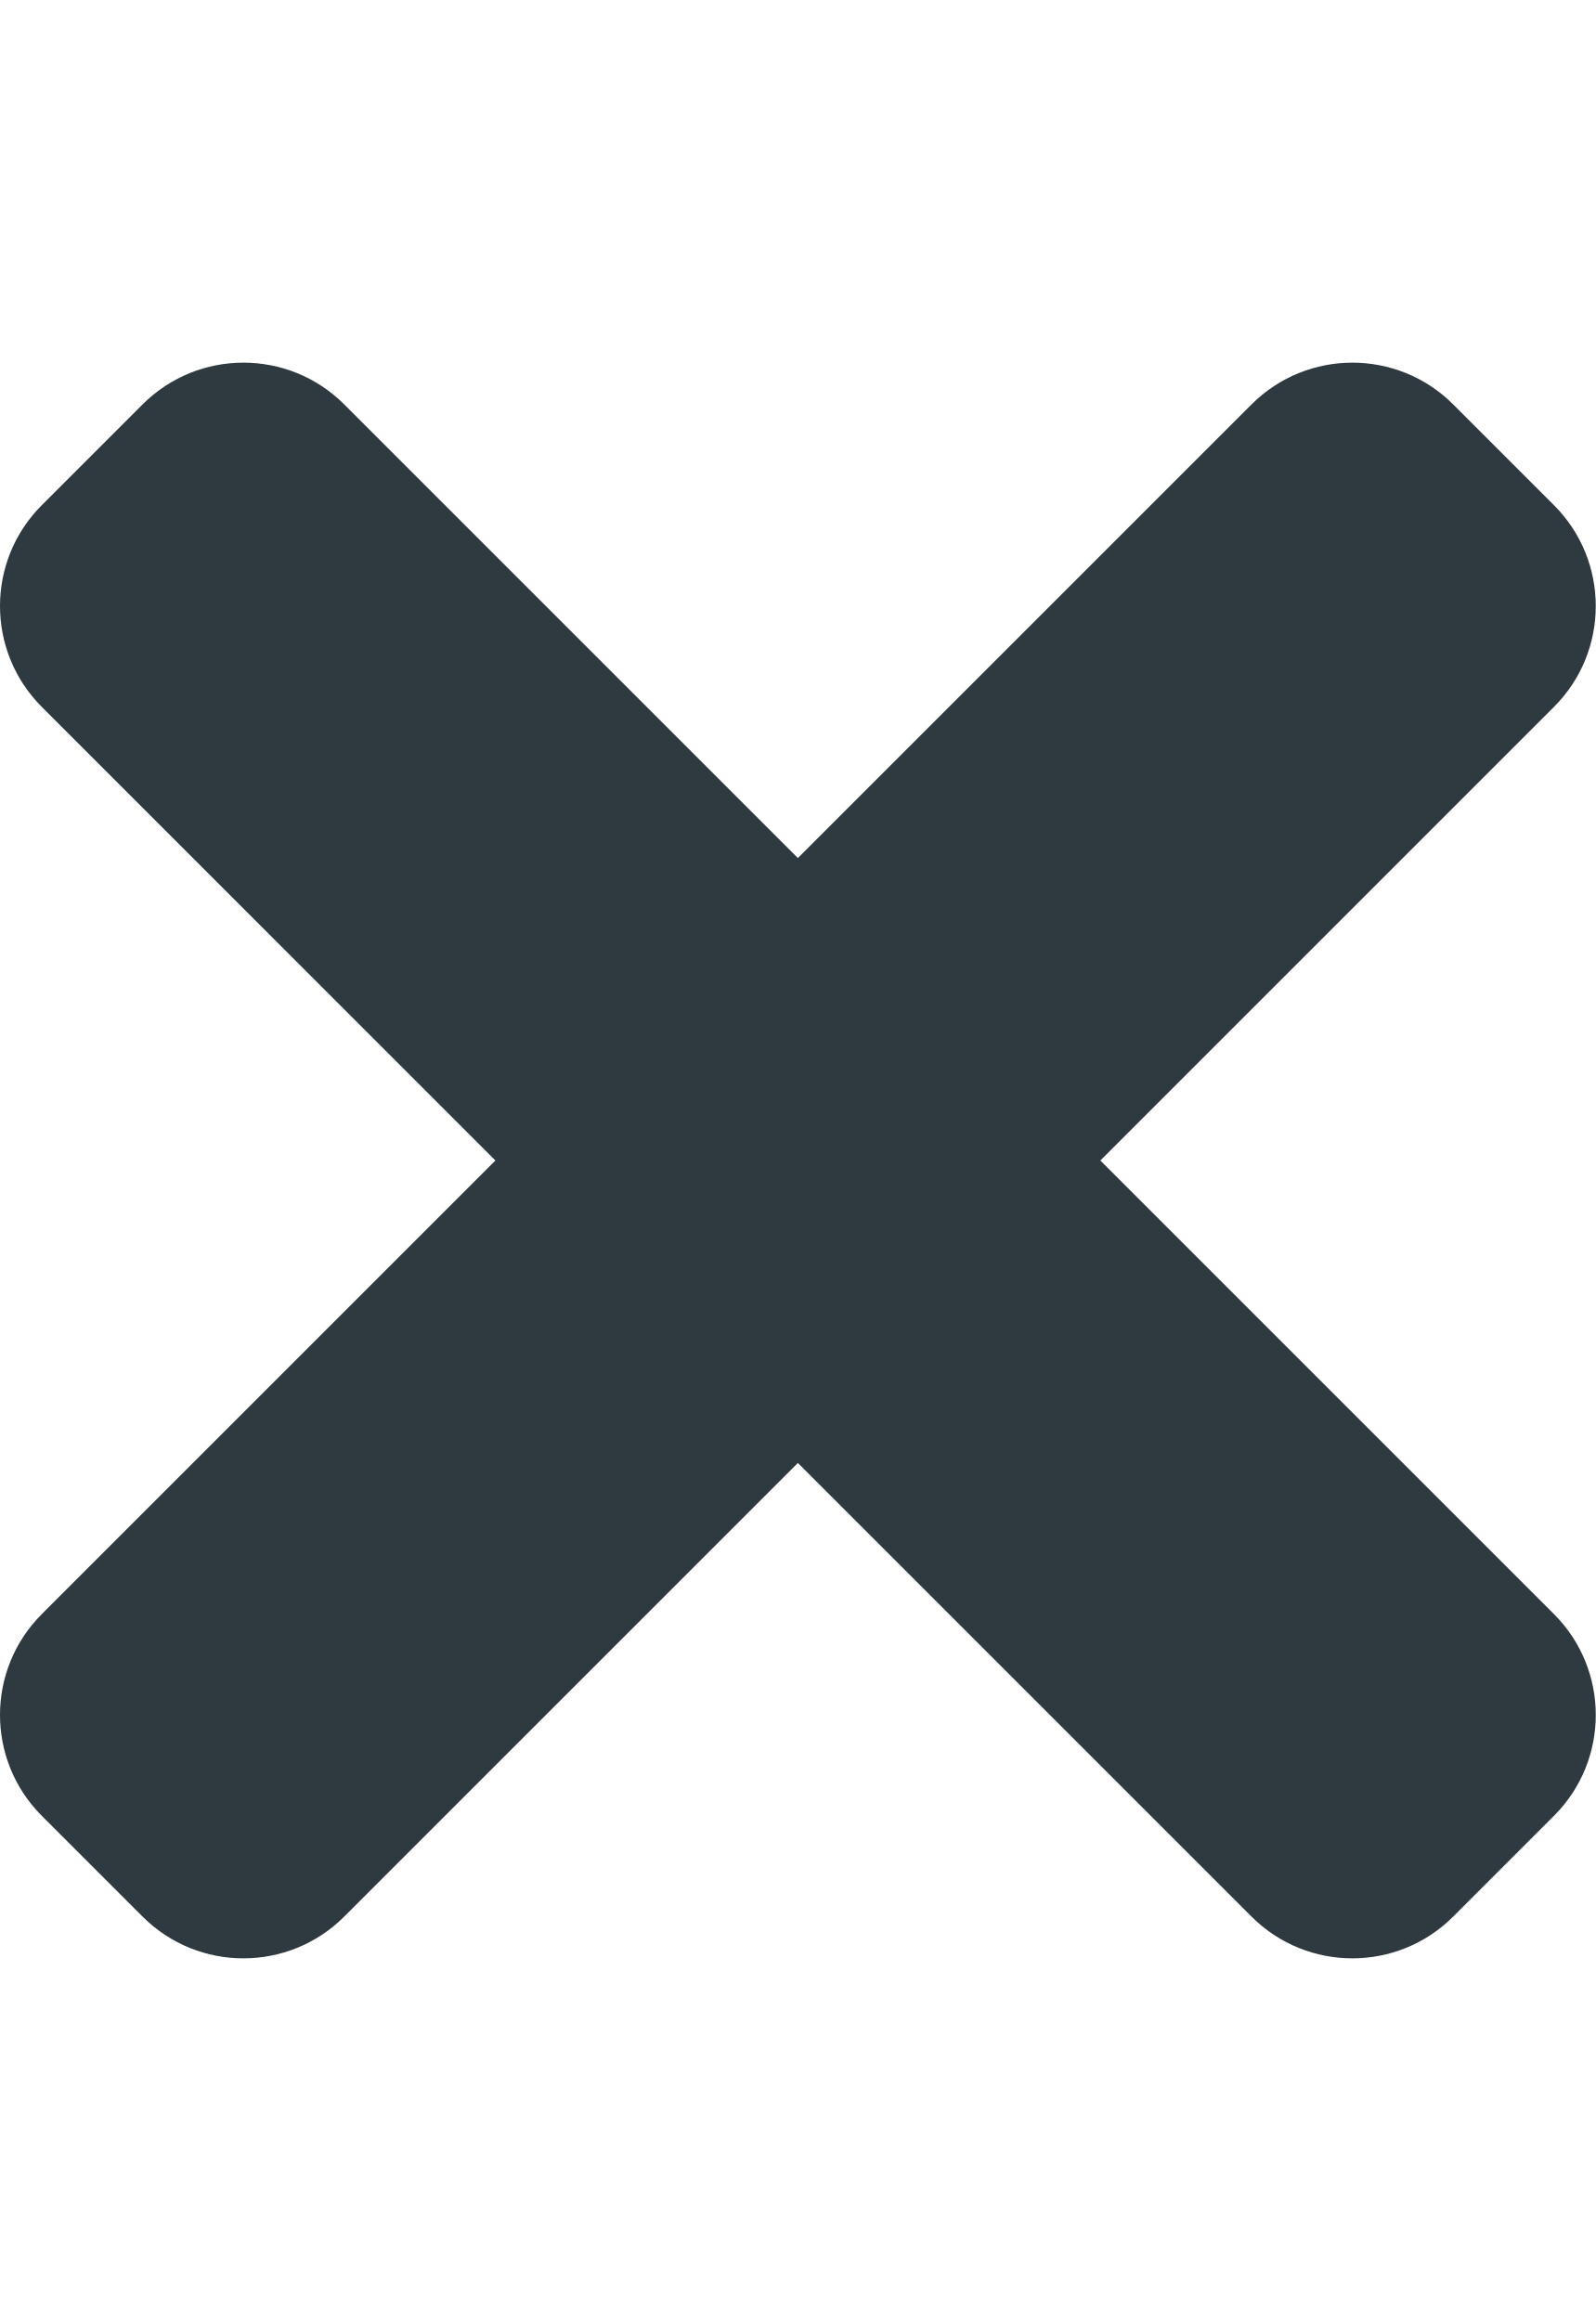
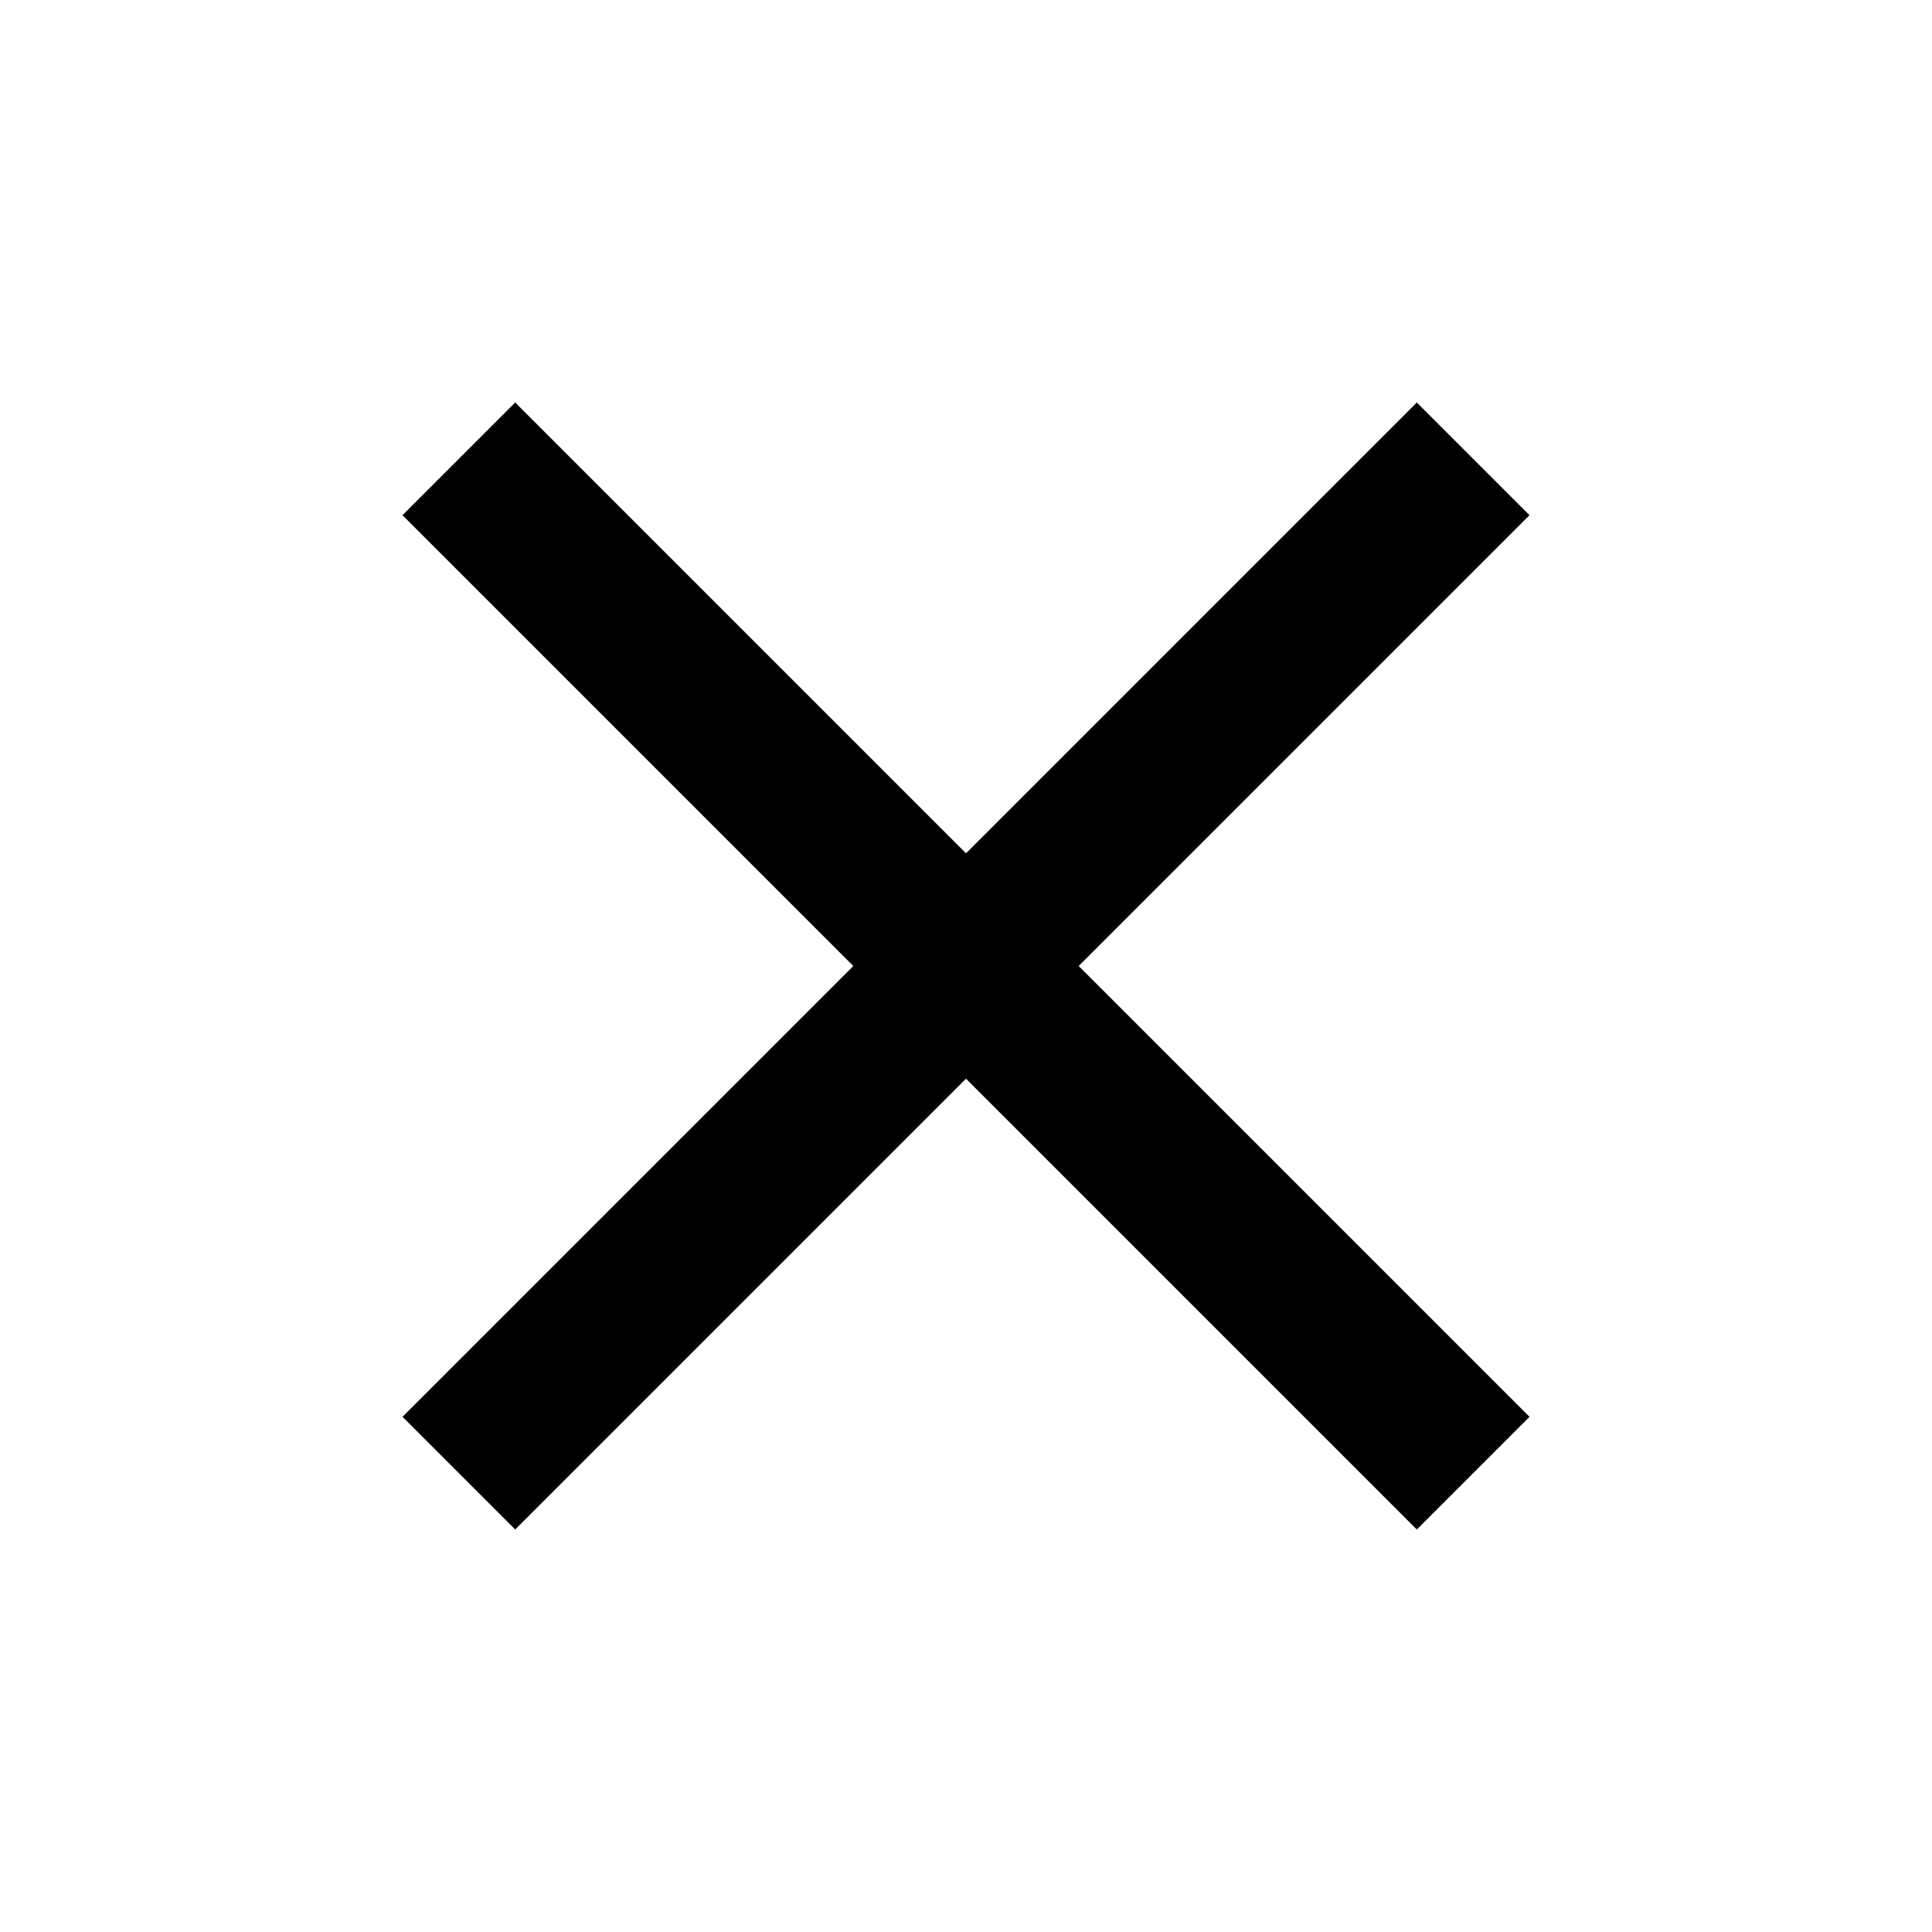
- <svg xmlns="http://www.w3.org/2000/svg" data-prefix="fas" data-icon="times" class="svg-inline--fa fa-times fa-w-11 " role="img" viewBox="0 0 352 512">
-   <path fill="#2F3940" d="M242.72 256l100.07-100.07c12.28-12.28 12.28-32.19 0-44.48l-22.24-22.24c-12.28-12.28-32.19-12.28-44.48 0L176 189.28 75.93 89.21c-12.28-12.28-32.19-12.28-44.48 0L9.21 111.45c-12.28 12.28-12.28 32.19 0 44.48L109.28 256 9.21 356.07c-12.28 12.28-12.28 32.19 0 44.48l22.24 22.24c12.28 12.28 32.2 12.28 44.48 0L176 322.72l100.07 100.07c12.28 12.28 32.2 12.28 44.48 0l22.24-22.24c12.28-12.28 12.28-32.19 0-44.48L242.72 256z">
-     </path>
+ <svg xmlns="http://www.w3.org/2000/svg" height="24px" viewBox="0 -960 960 960" width="24px">
+   <path fill="currentColor" d="m256-200-56-56 224-224-224-224 56-56 224 224 224-224 56 56-224 224 224 224-56 56-224-224-224 224Z" />
</svg>
